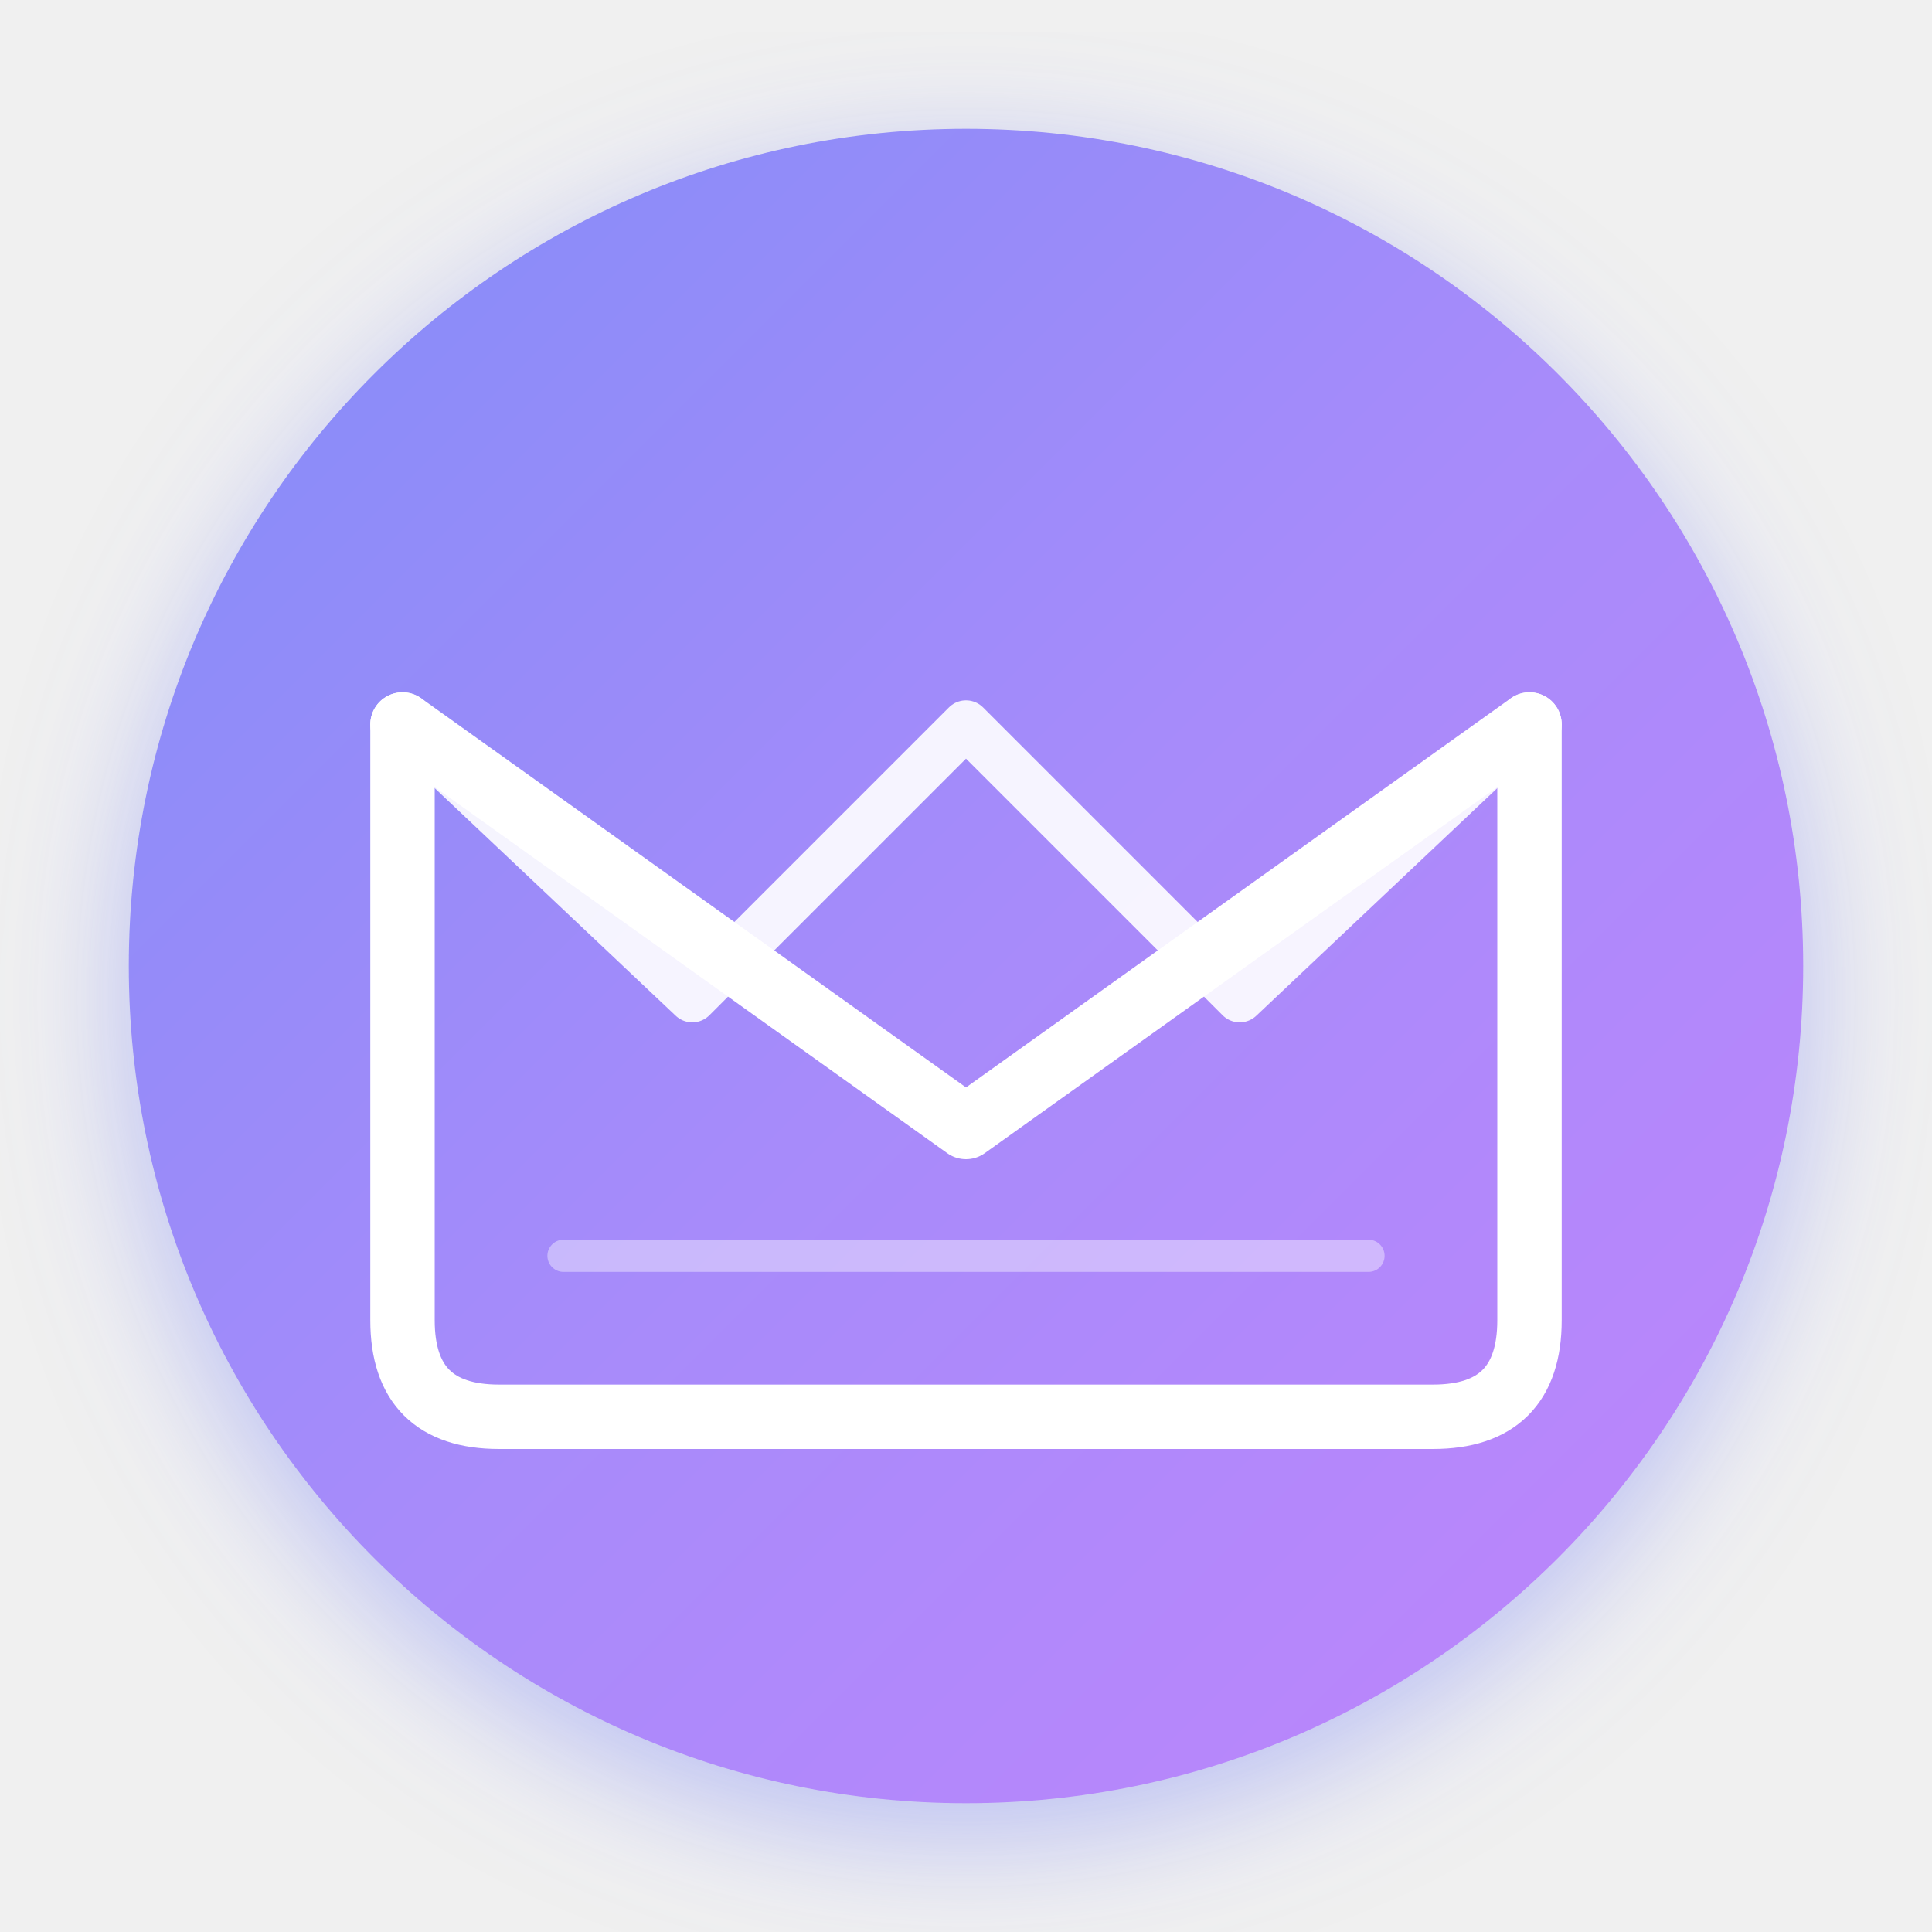
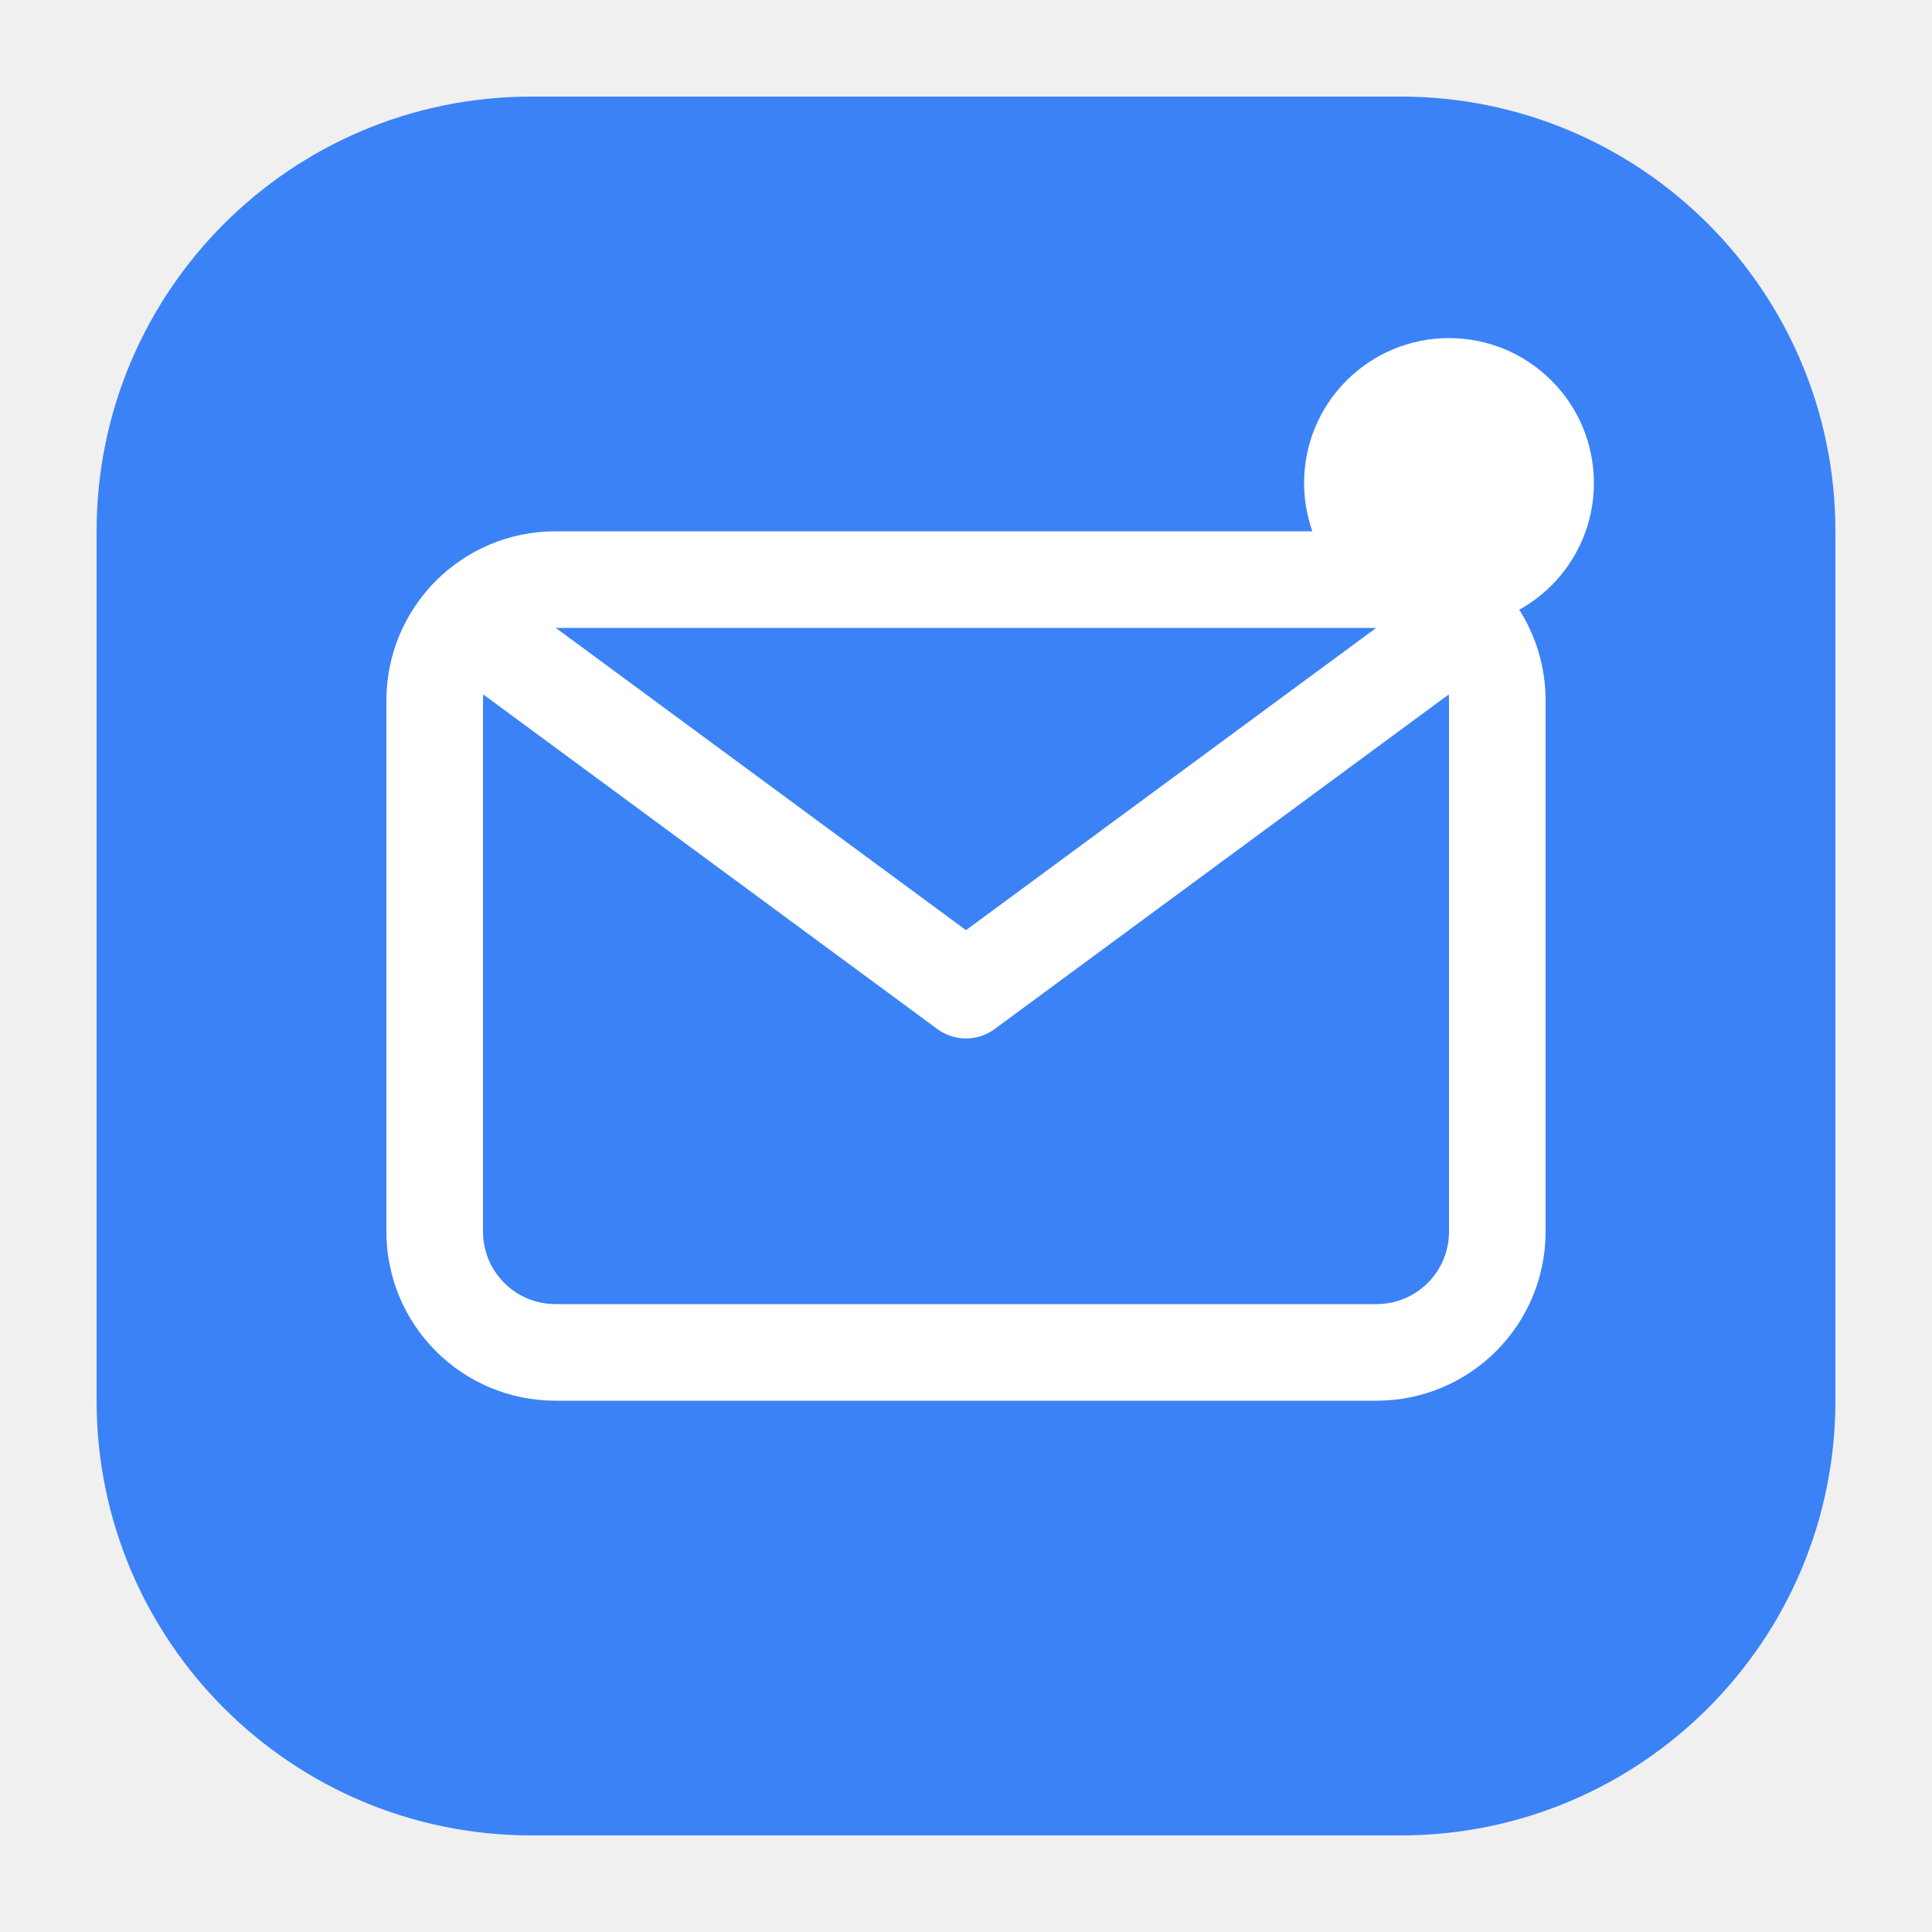
- <svg xmlns="http://www.w3.org/2000/svg" viewBox="0 0 120 120" width="120" height="120">
-   <defs>
-     <linearGradient id="darkGradient" x1="0%" y1="0%" x2="100%" y2="100%">
-       <stop offset="0%" style="stop-color:#818cf8" />
-       <stop offset="50%" style="stop-color:#a78bfa" />
-       <stop offset="100%" style="stop-color:#c084fc" />
-     </linearGradient>
-     <filter id="glow" x="-20%" y="-20%" width="140%" height="140%">
-       <feDropShadow dx="0" dy="2" stdDeviation="4" flood-color="#818cf8" flood-opacity="0.5" />
-     </filter>
-   </defs>
-   <circle cx="60" cy="60" r="52" fill="url(#darkGradient)" filter="url(#glow)" />
-   <path d="M 25 45 L 60 70 L 95 45" fill="none" stroke="white" stroke-width="4" stroke-linecap="round" stroke-linejoin="round" />
-   <path d="M 25 45 L 25 82 Q 25 88 31 88 L 89 88 Q 95 88 95 82 L 95 45" fill="none" stroke="white" stroke-width="4" stroke-linecap="round" stroke-linejoin="round" />
-   <path d="M 25 45 L 43 62 L 60 45 L 77 62 L 95 45" fill="none" stroke="white" stroke-width="3" stroke-linecap="round" stroke-linejoin="round" opacity="0.9" />
-   <line x1="35" y1="78" x2="85" y2="78" stroke="white" stroke-width="2" stroke-linecap="round" opacity="0.4" />
+ <svg xmlns="http://www.w3.org/2000/svg" viewBox="0 0 40 40" width="40" height="40" fill="none">
+   <rect x="2" y="2" width="36" height="36" rx="9" fill="#3B82F6" />
+   <rect x="9" y="12" width="22" height="16" rx="2.5" stroke="#FFFFFF" stroke-width="2" />
+   <path d="M10.5 13.5L20 20.5L29.5 13.5" stroke="#FFFFFF" stroke-width="2" stroke-linecap="round" stroke-linejoin="round" />
+   <circle cx="30" cy="10" r="3" fill="#FFFFFF" />
</svg>
